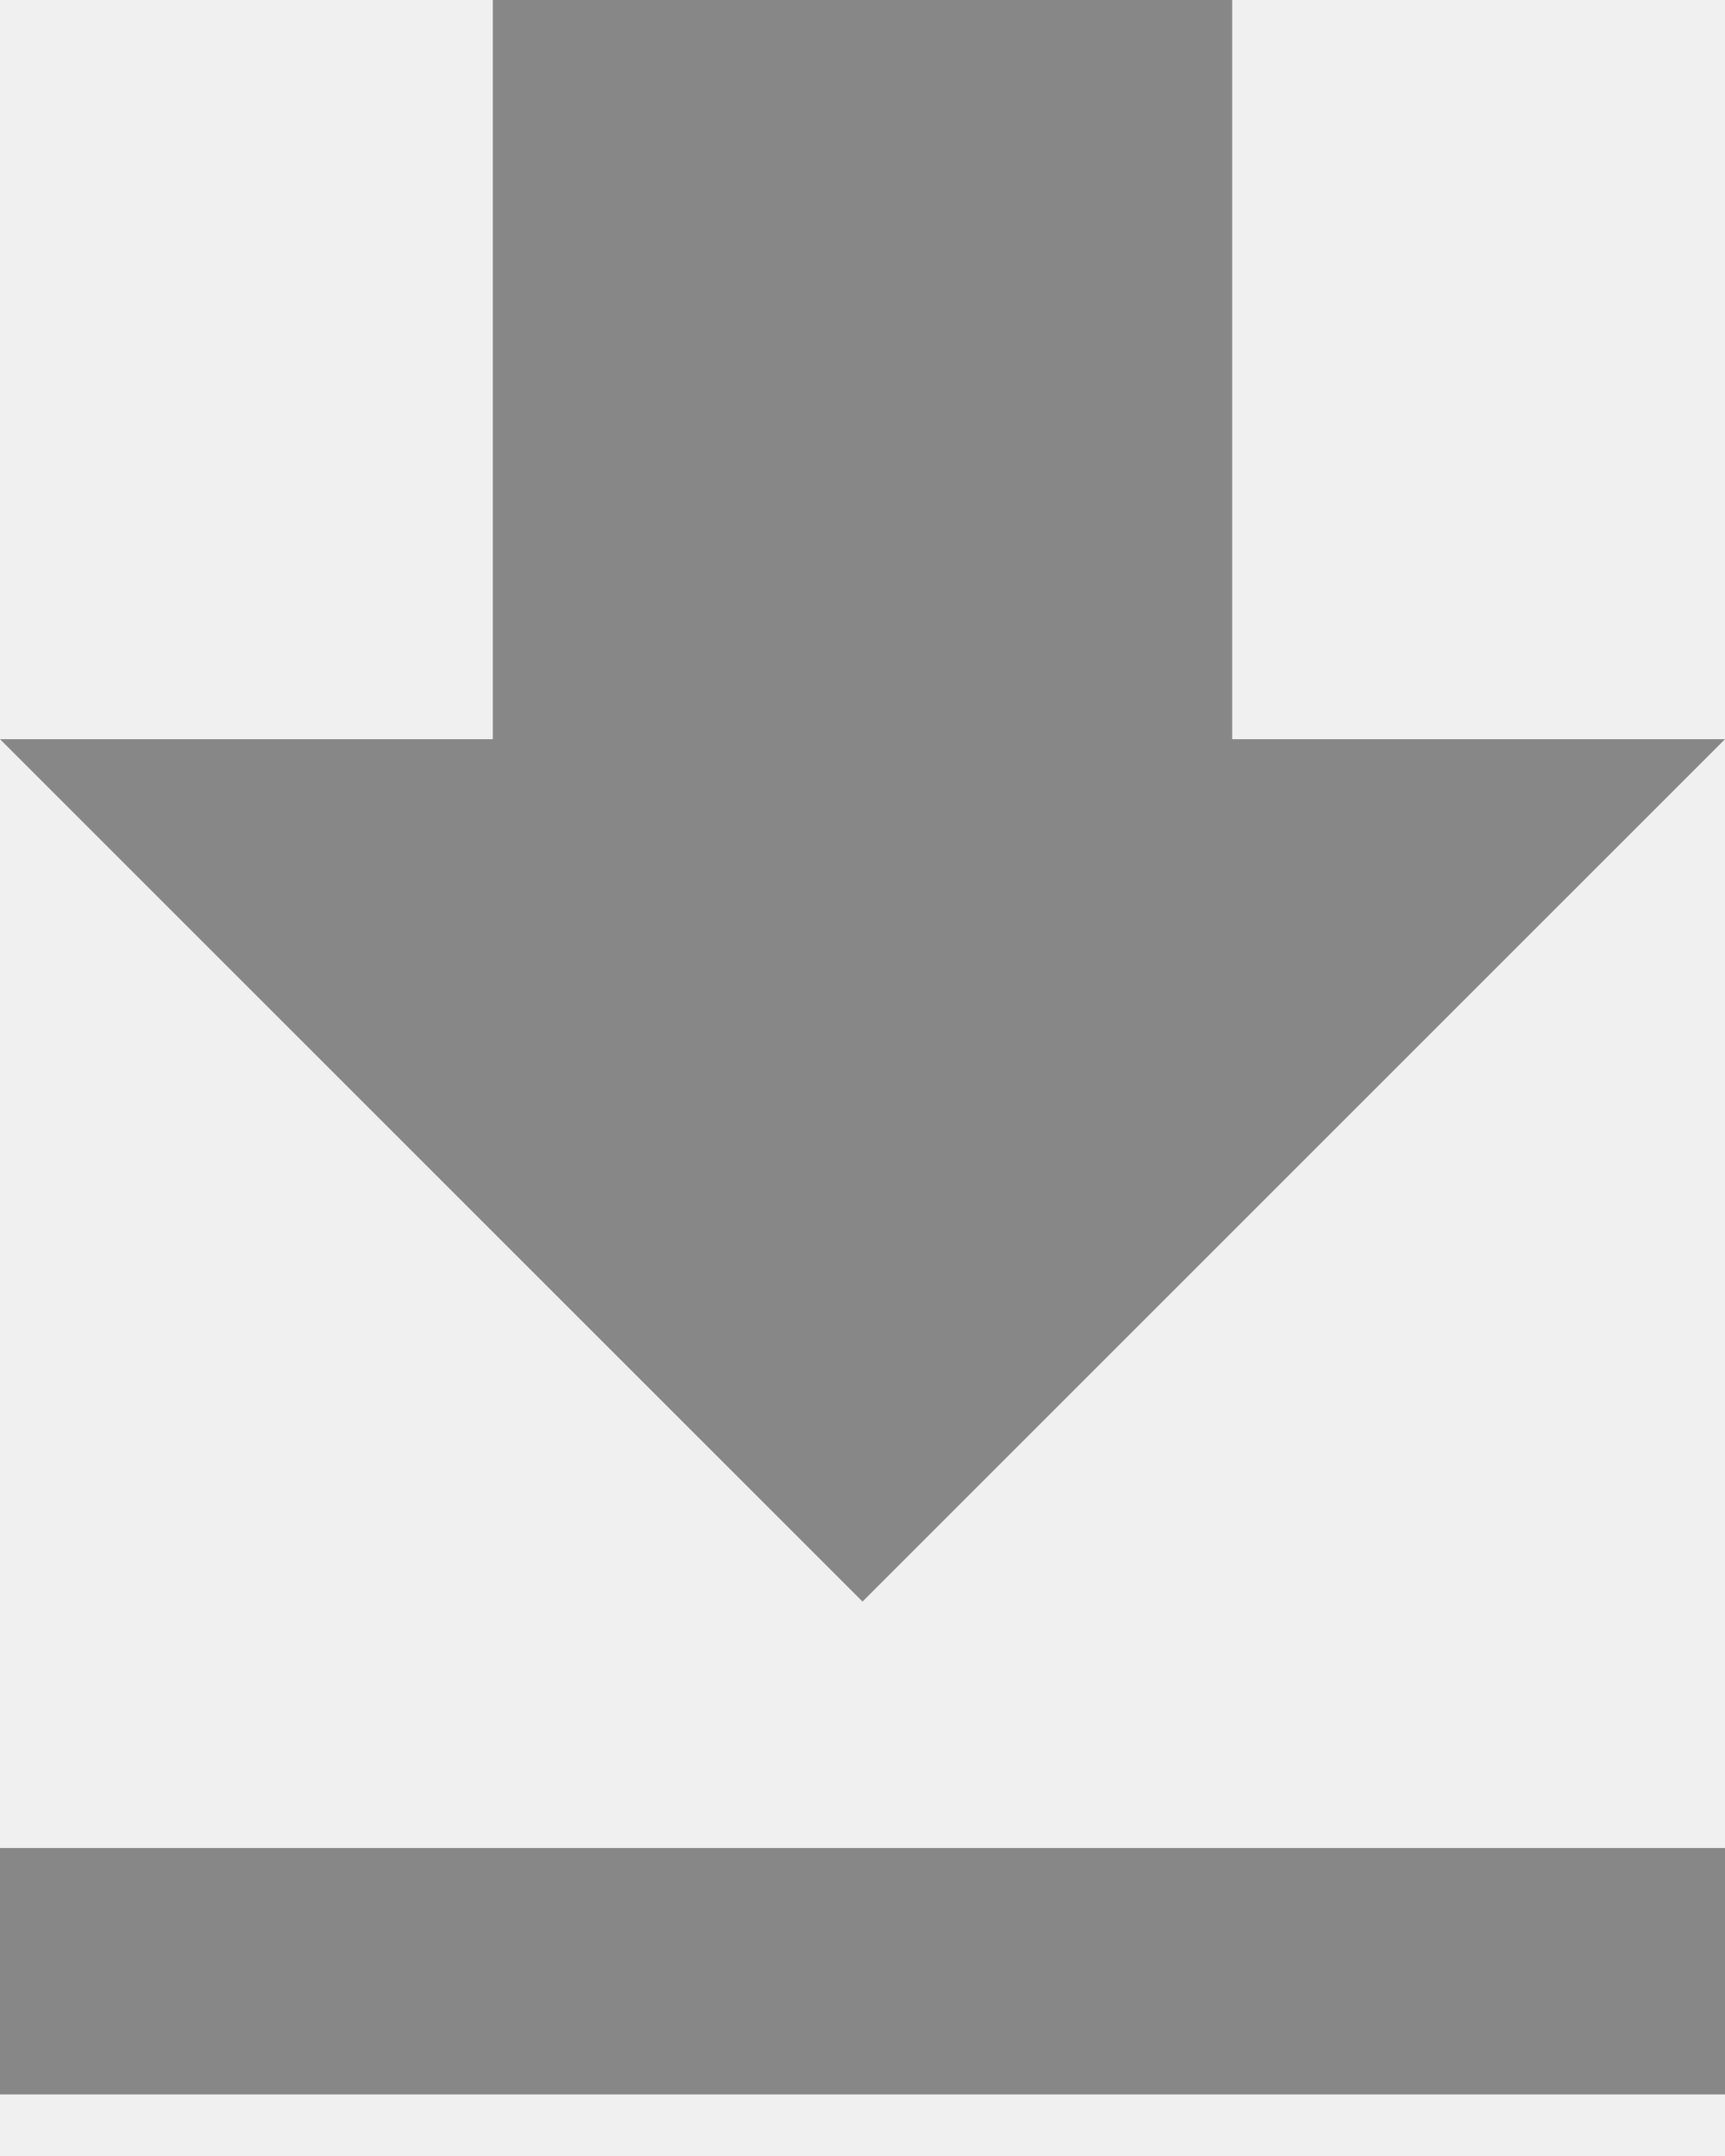
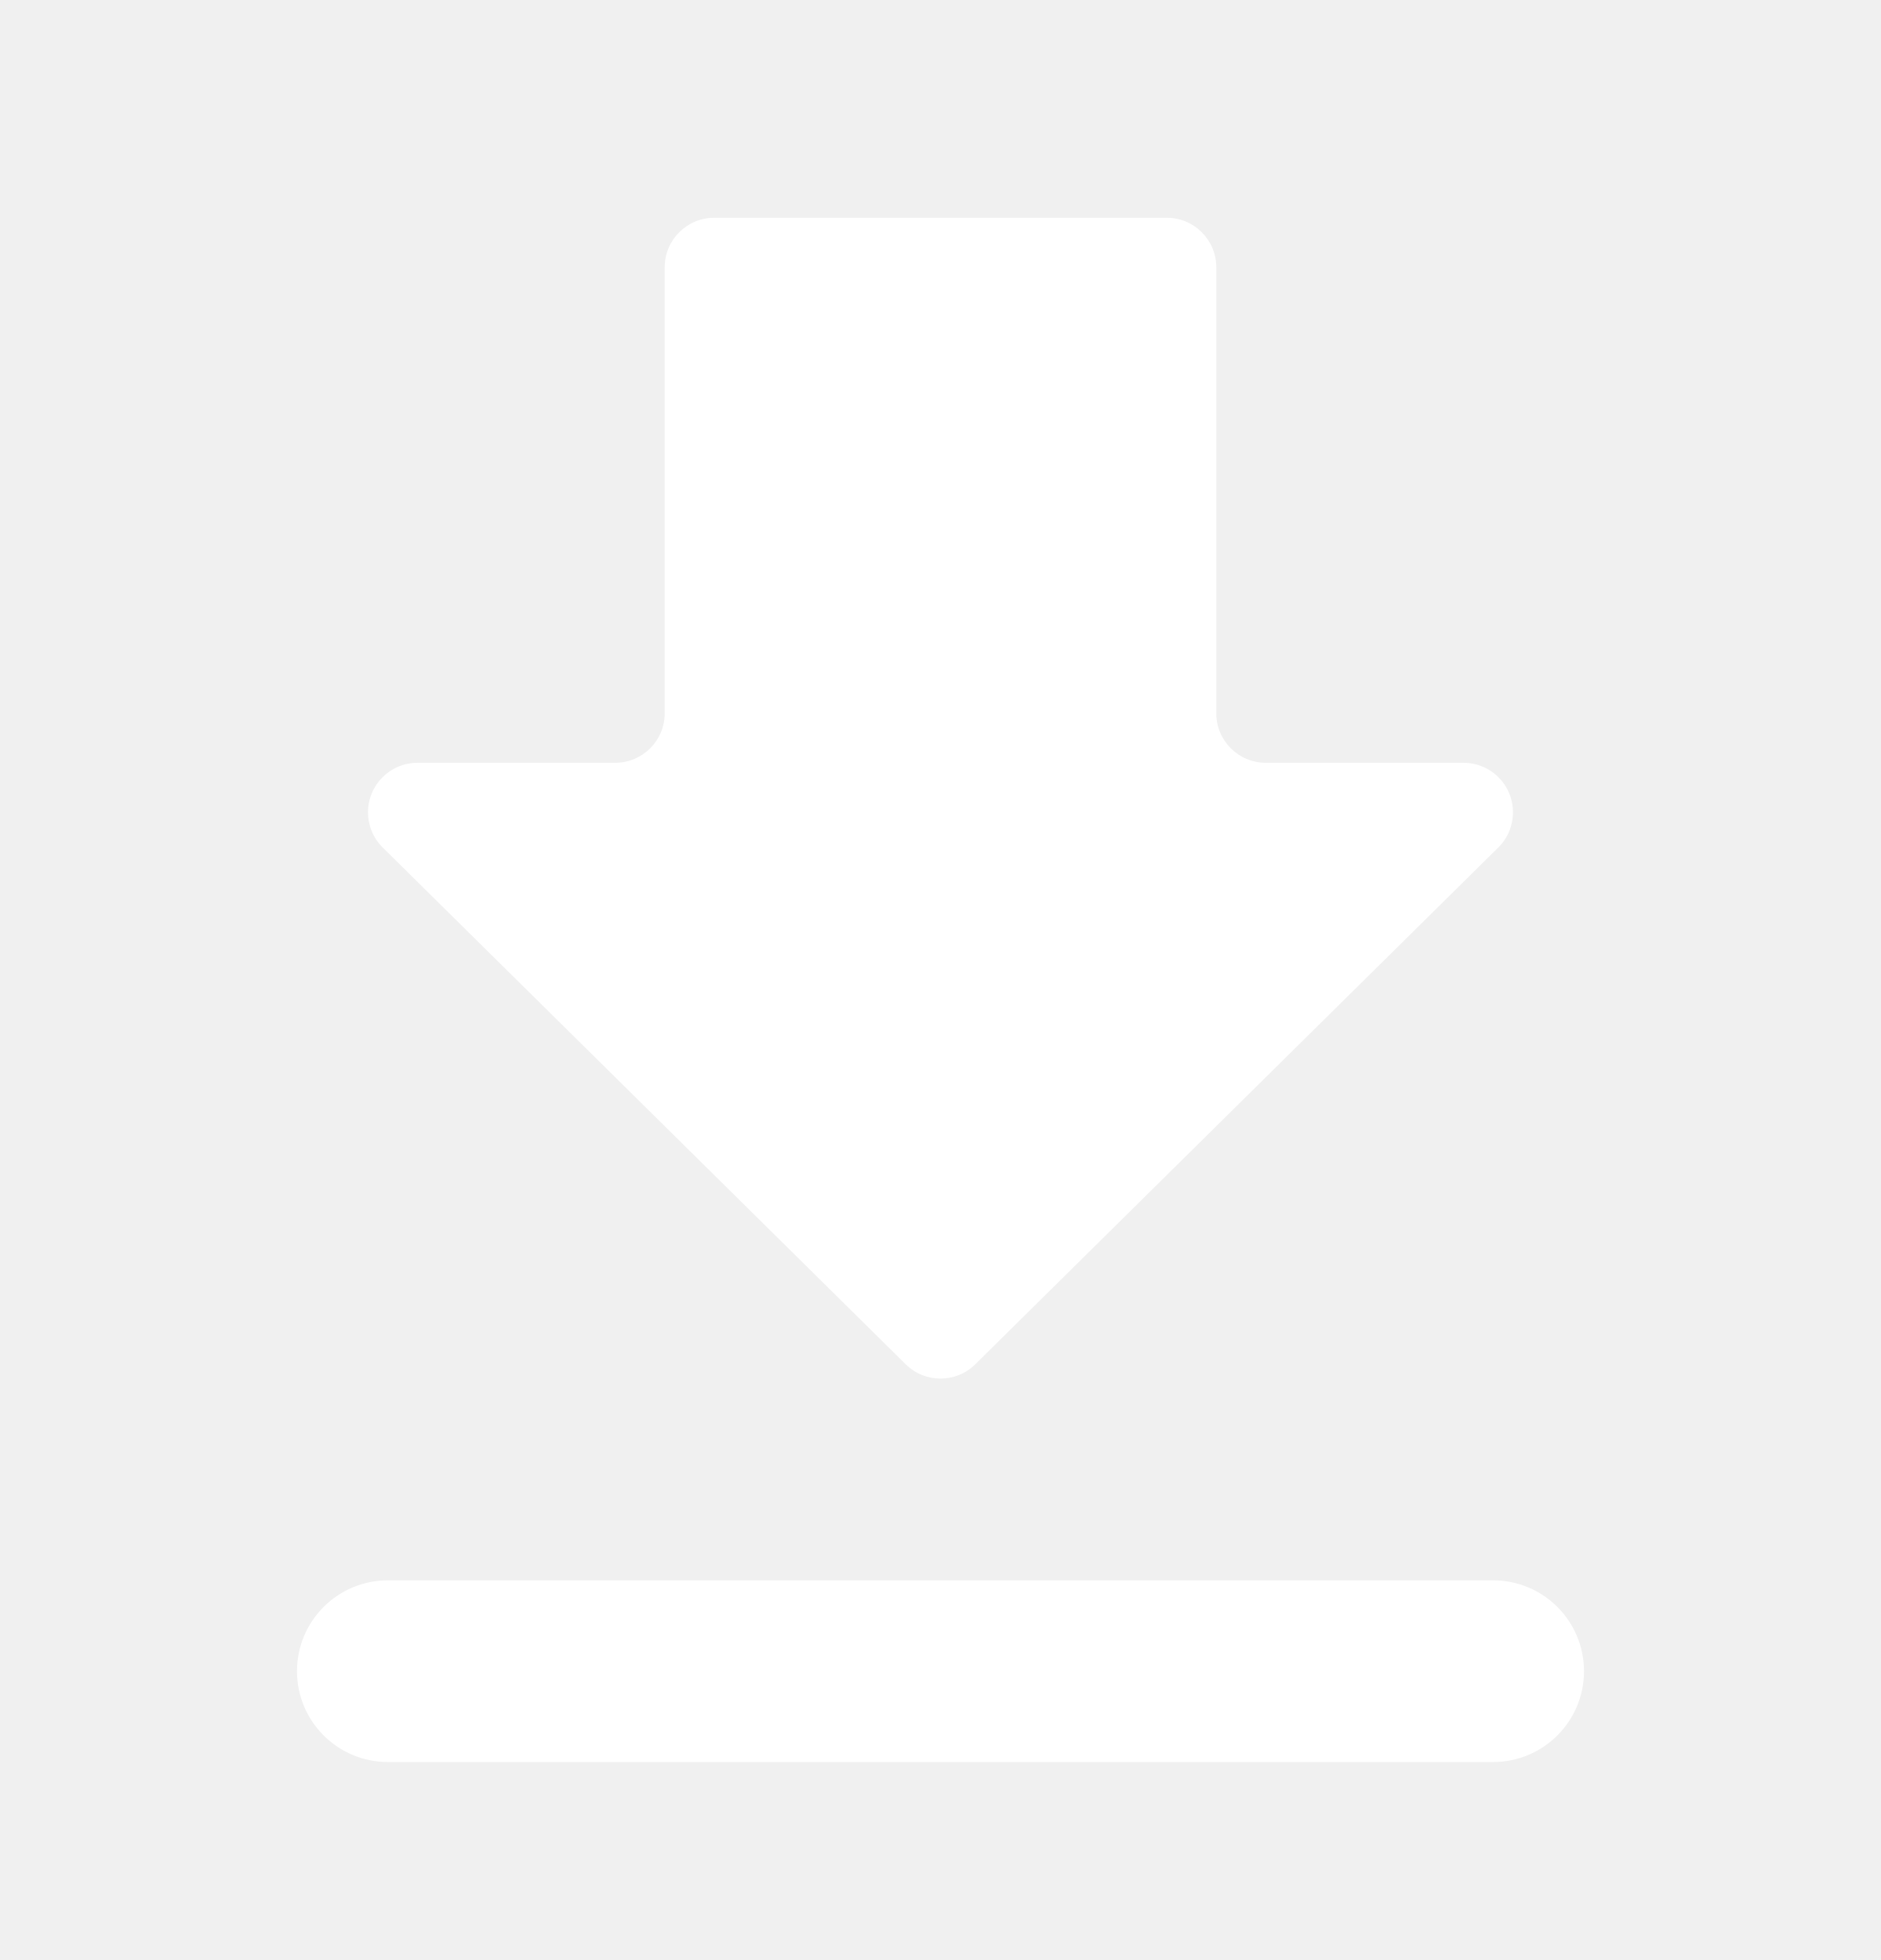
- <svg xmlns="http://www.w3.org/2000/svg" width="16" height="20" viewBox="0 0 16 20" fill="none">
-   <path d="M16 6.857H11.429V0H4.571V6.857H0L8 14.857L16 6.857ZM0 17.143V19.429H16V17.143H0Z" fill="#878787" />
+ <svg xmlns="http://www.w3.org/2000/svg" width="95px" height="99px" viewBox="0 0 95 99" version="1.1">
+   <g id="Artboard" stroke="none" stroke-width="1" fill="none" fill-rule="evenodd">
+     <g id="Group" transform="translate(15, 11)" fill="#FFFFFF" fill-rule="nonzero">
+       <path d="M58.914,27.529 L48.929,27.529 C47.548,27.529 46.429,26.41 46.429,25.029 L46.429,2.5 C46.429,1.119 45.309,-2.53632657e-16 43.929,0 L21.071,0 C19.691,2.70626964e-15 18.571,1.119 18.571,2.5 L18.571,25.029 C18.571,26.41 17.452,27.529 16.071,27.529 L6.086,27.529 C4.706,27.529 3.586,28.649 3.586,30.029 C3.586,30.698 3.854,31.338 4.329,31.808 L30.743,57.91 C31.717,58.873 33.283,58.873 34.257,57.91 L60.671,31.808 C61.653,30.837 61.662,29.254 60.692,28.272 C60.222,27.797 59.582,27.529 58.914,27.529 Z M0,73.412 C3.10324619e-16,75.946 2.054,78 4.588,78 L60.412,78 C62.946,78 65,75.946 65,73.412 C65,70.878 62.946,68.824 60.412,68.824 L4.588,68.824 C2.054,68.824 -3.10324619e-16,70.878 0,73.412 Z" id="Shape" />
+     </g>
+   </g>
</svg>
